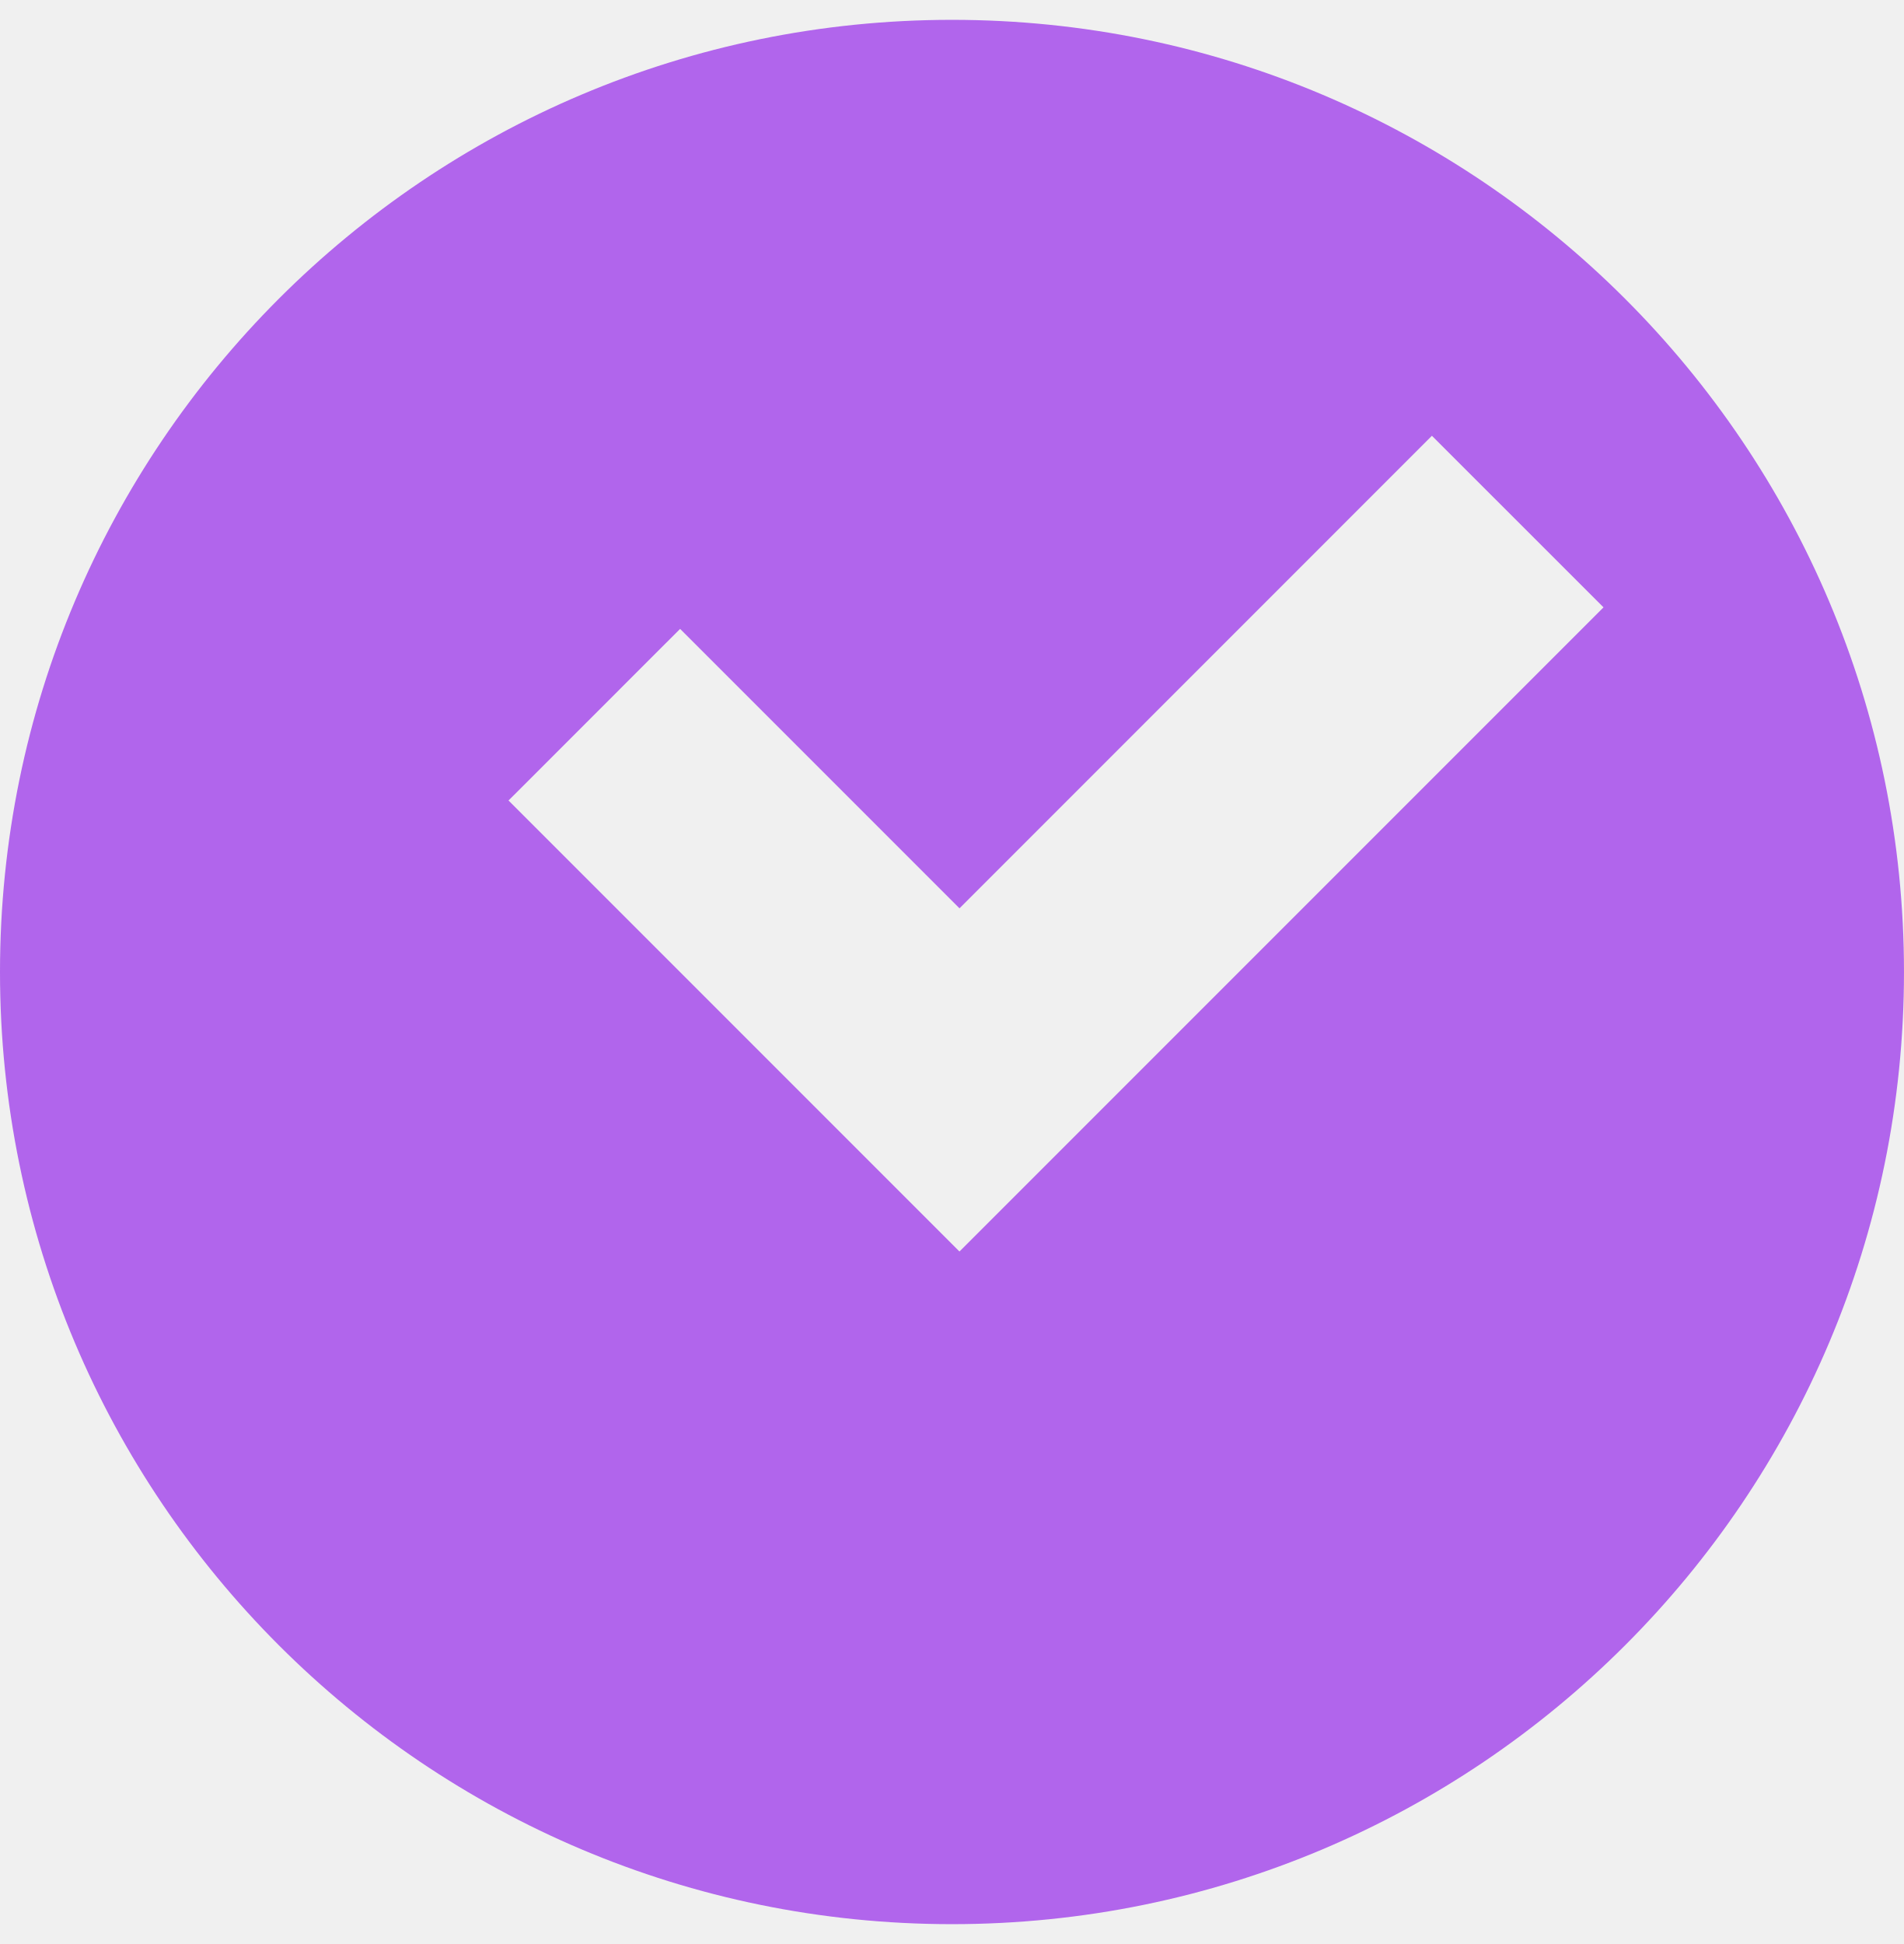
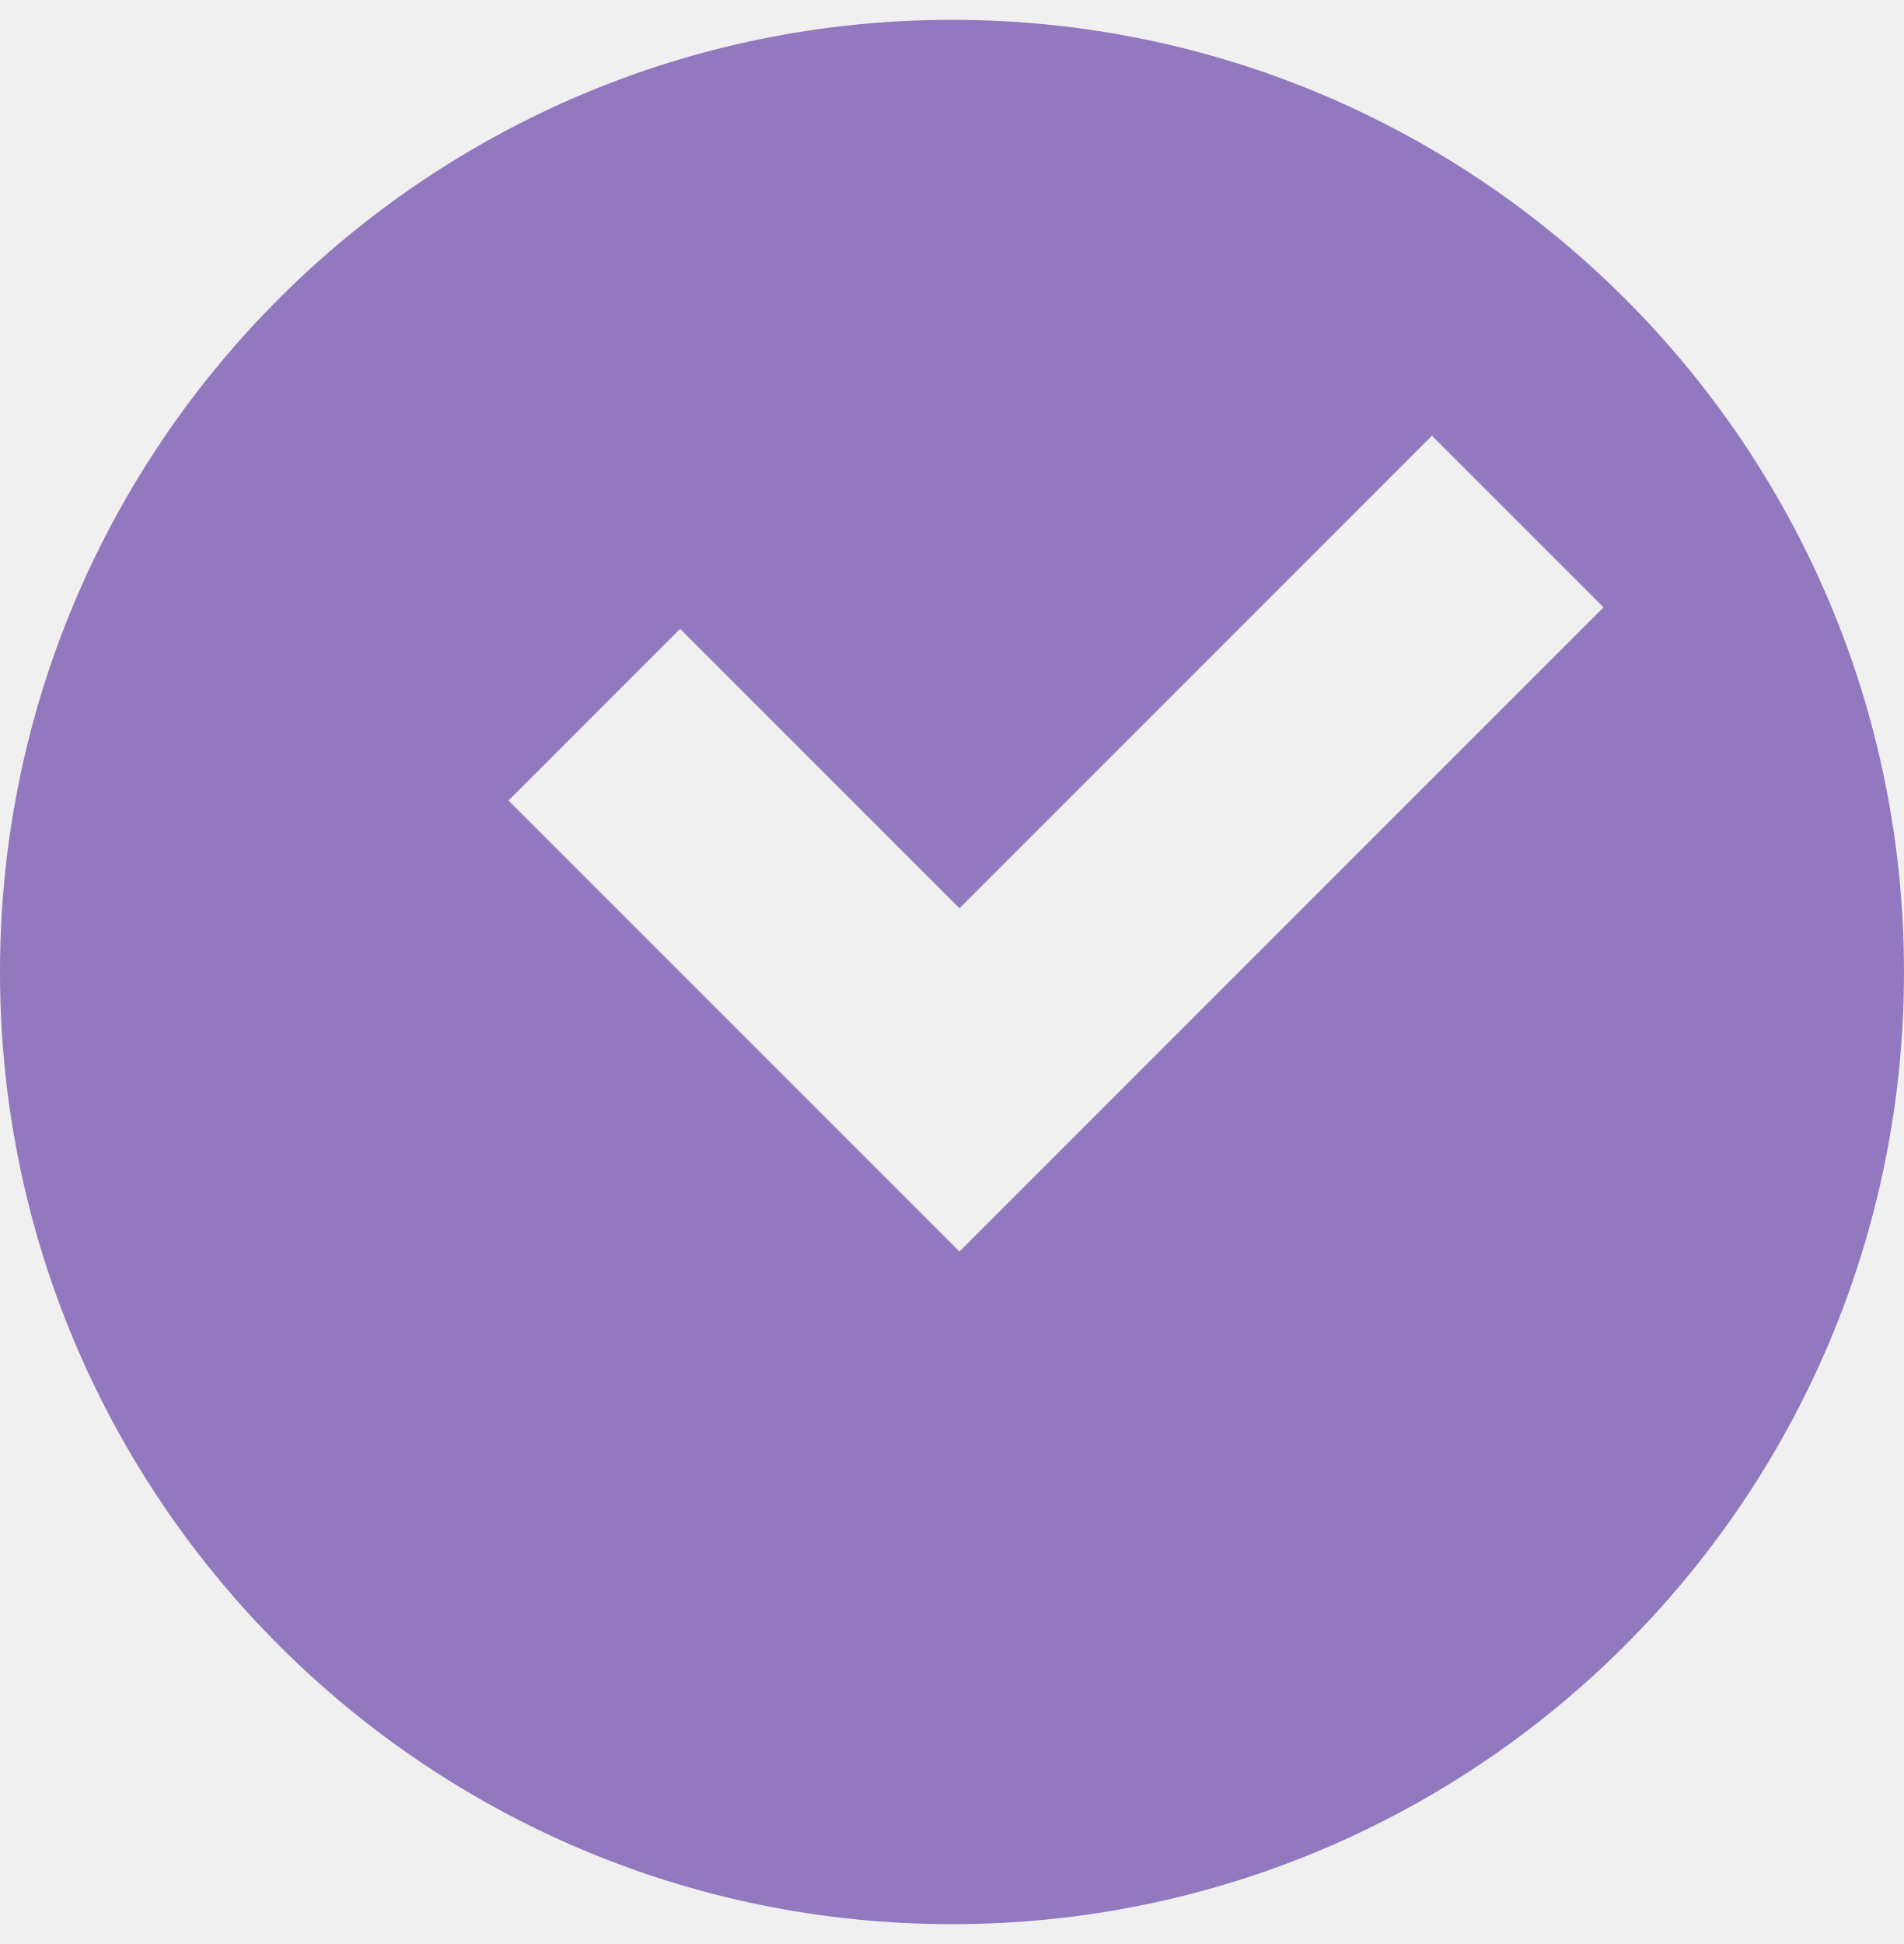
<svg xmlns="http://www.w3.org/2000/svg" width="48" height="49" viewBox="0 0 48 49" fill="none">
  <g clip-path="url(#clip0_66_83)">
-     <path d="M40.969 7.531C36.627 3.188 30.627 0.5 24 0.5C10.746 0.5 0 11.246 0 24.5C0 37.754 10.746 48.5 24 48.5C37.254 48.5 48 37.754 48 24.5C48 17.873 45.312 11.873 40.969 7.531ZM36.099 10.984L40.425 15.309L24.191 31.543L24.189 31.541L24.186 31.543L12.82 20.177L13.295 19.703L16.657 16.34L17.146 15.852L24.189 22.895L36.099 10.984Z" fill="#9830EAb8" />
+     <path d="M40.969 7.531C36.627 3.188 30.627 0.5 24 0.5C10.746 0.5 0 11.246 0 24.5C0 37.754 10.746 48.5 24 48.5C37.254 48.5 48 37.754 48 24.5C48 17.873 45.312 11.873 40.969 7.531ZM36.099 10.984L40.425 15.309L24.191 31.543L24.189 31.541L24.186 31.543L12.82 20.177L13.295 19.703L16.657 16.34L17.146 15.852L24.189 22.895L36.099 10.984Z" fill="#6E4AACb8" />
  </g>
  <defs>
    <clipPath id="clip0_66_83">
      <rect width="48" height="48" fill="white" transform="translate(0 0.5)" />
    </clipPath>
  </defs>
</svg>
